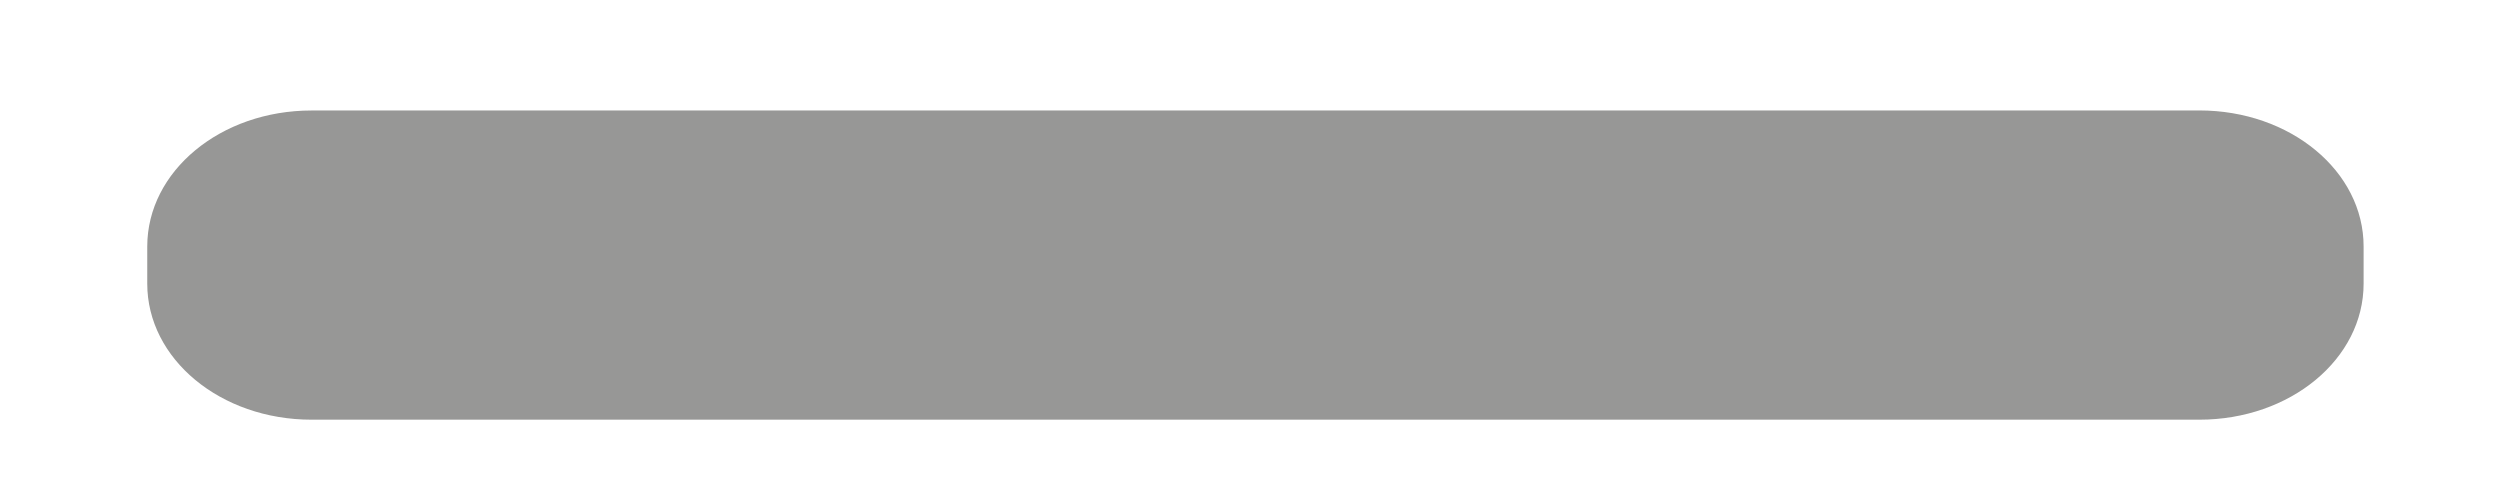
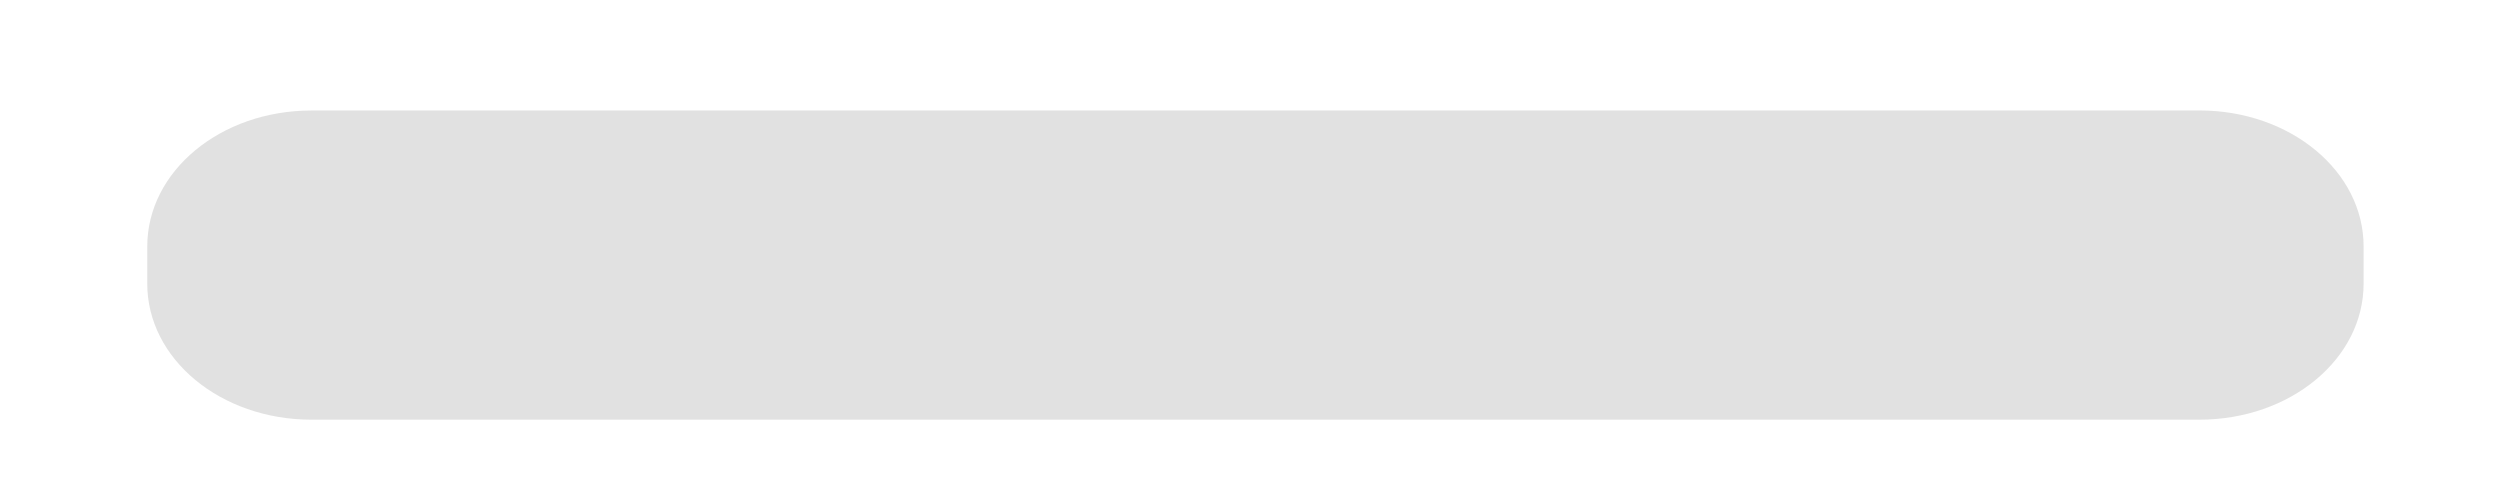
<svg xmlns="http://www.w3.org/2000/svg" id="svg4" version="1.1" fill="#6B6B69" height="7" width="35" viewBox="0 0 35 9.625">
  <defs id="defs8" />
-   <path d="M -0.565,2.126 H 35.774 c 1.752,0 3.163,1.168 3.163,2.619 V 5.46 c 0,1.451 -1.411,2.619 -3.163,2.619 H -0.565 c -1.752,0 -3.163,-1.168 -3.163,-2.619 V 4.746 c 0,-1.451 1.411,-2.619 3.163,-2.619 z" style="opacity:0.7;fill:#6B6B69;fill-opacity:1;stroke:none;stroke-width:3.156;stroke-linecap:round;stroke-linejoin:round;stroke-miterlimit:4;stroke-dasharray:none;stroke-opacity:1;paint-order:markers fill stroke" id="rect843" />
+   <path d="M -0.565,2.126 H 35.774 c 1.752,0 3.163,1.168 3.163,2.619 V 5.46 c 0,1.451 -1.411,2.619 -3.163,2.619 H -0.565 c -1.752,0 -3.163,-1.168 -3.163,-2.619 V 4.746 c 0,-1.451 1.411,-2.619 3.163,-2.619 z" style="opacity:0.2;fill:#6B6B69;fill-opacity:1;stroke:none;stroke-width:3.156;stroke-linecap:round;stroke-linejoin:round;stroke-miterlimit:4;stroke-dasharray:none;stroke-opacity:1;paint-order:markers fill stroke" id="rect843" />
</svg>
